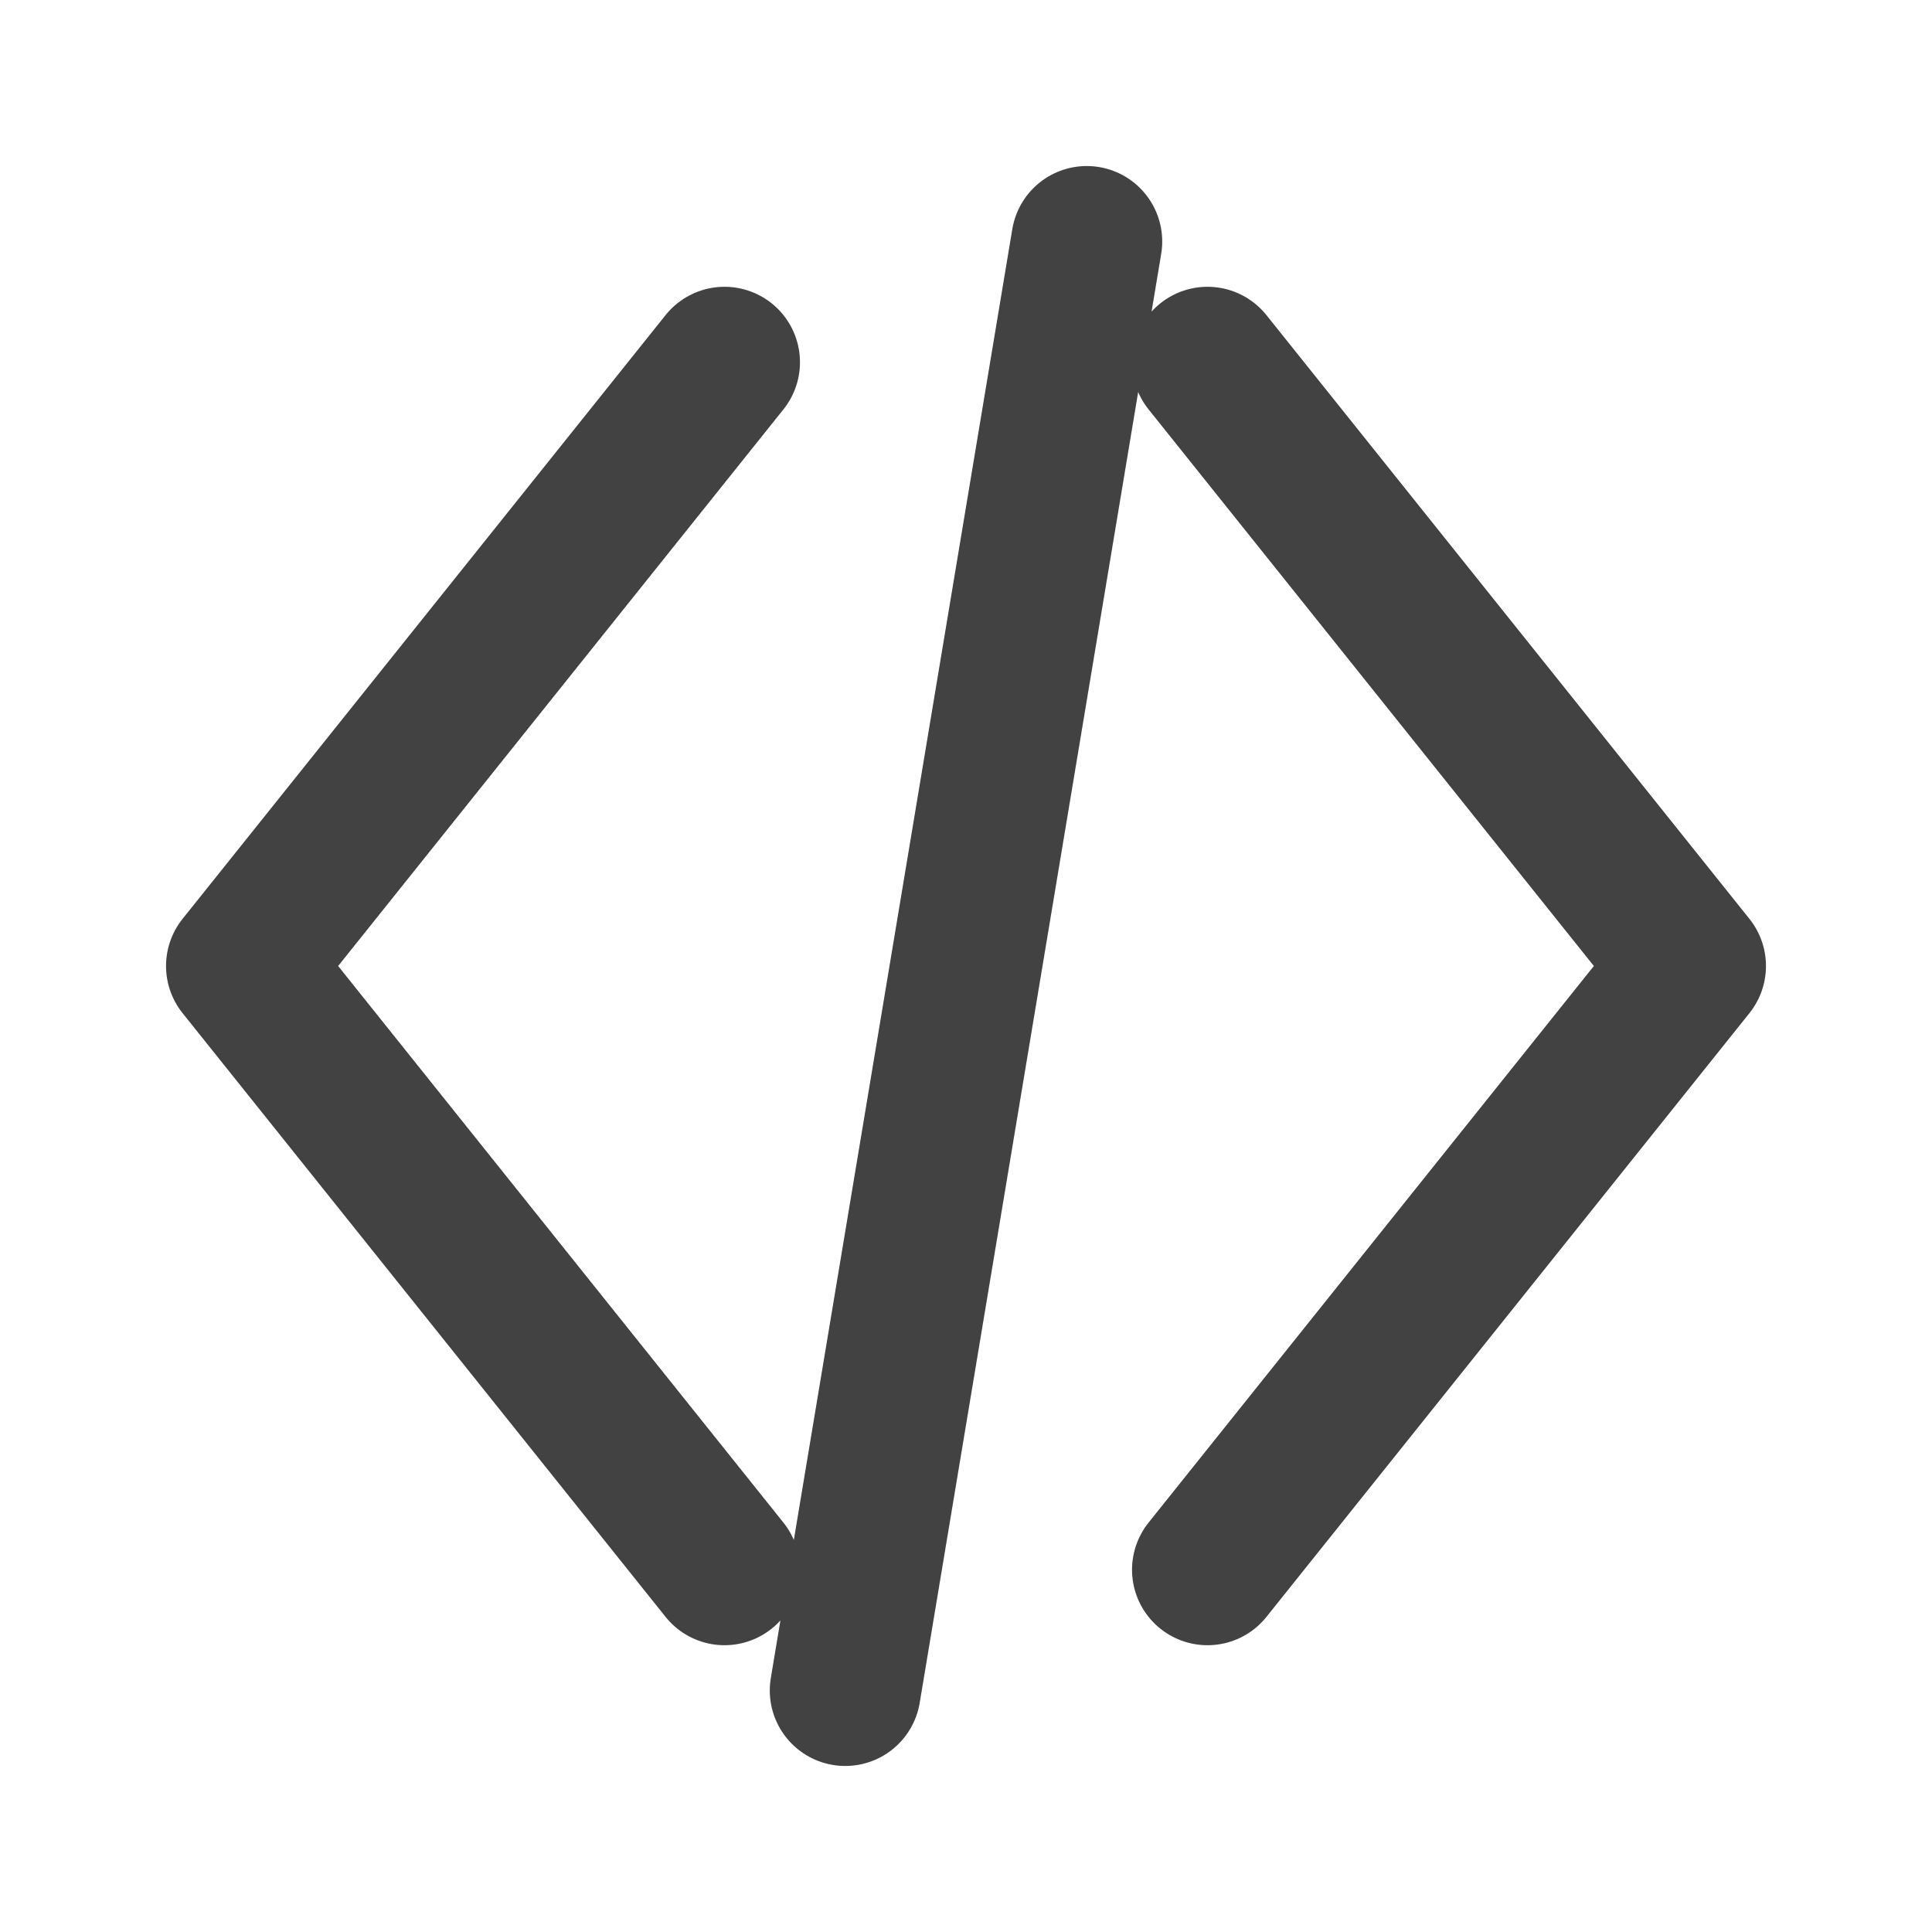
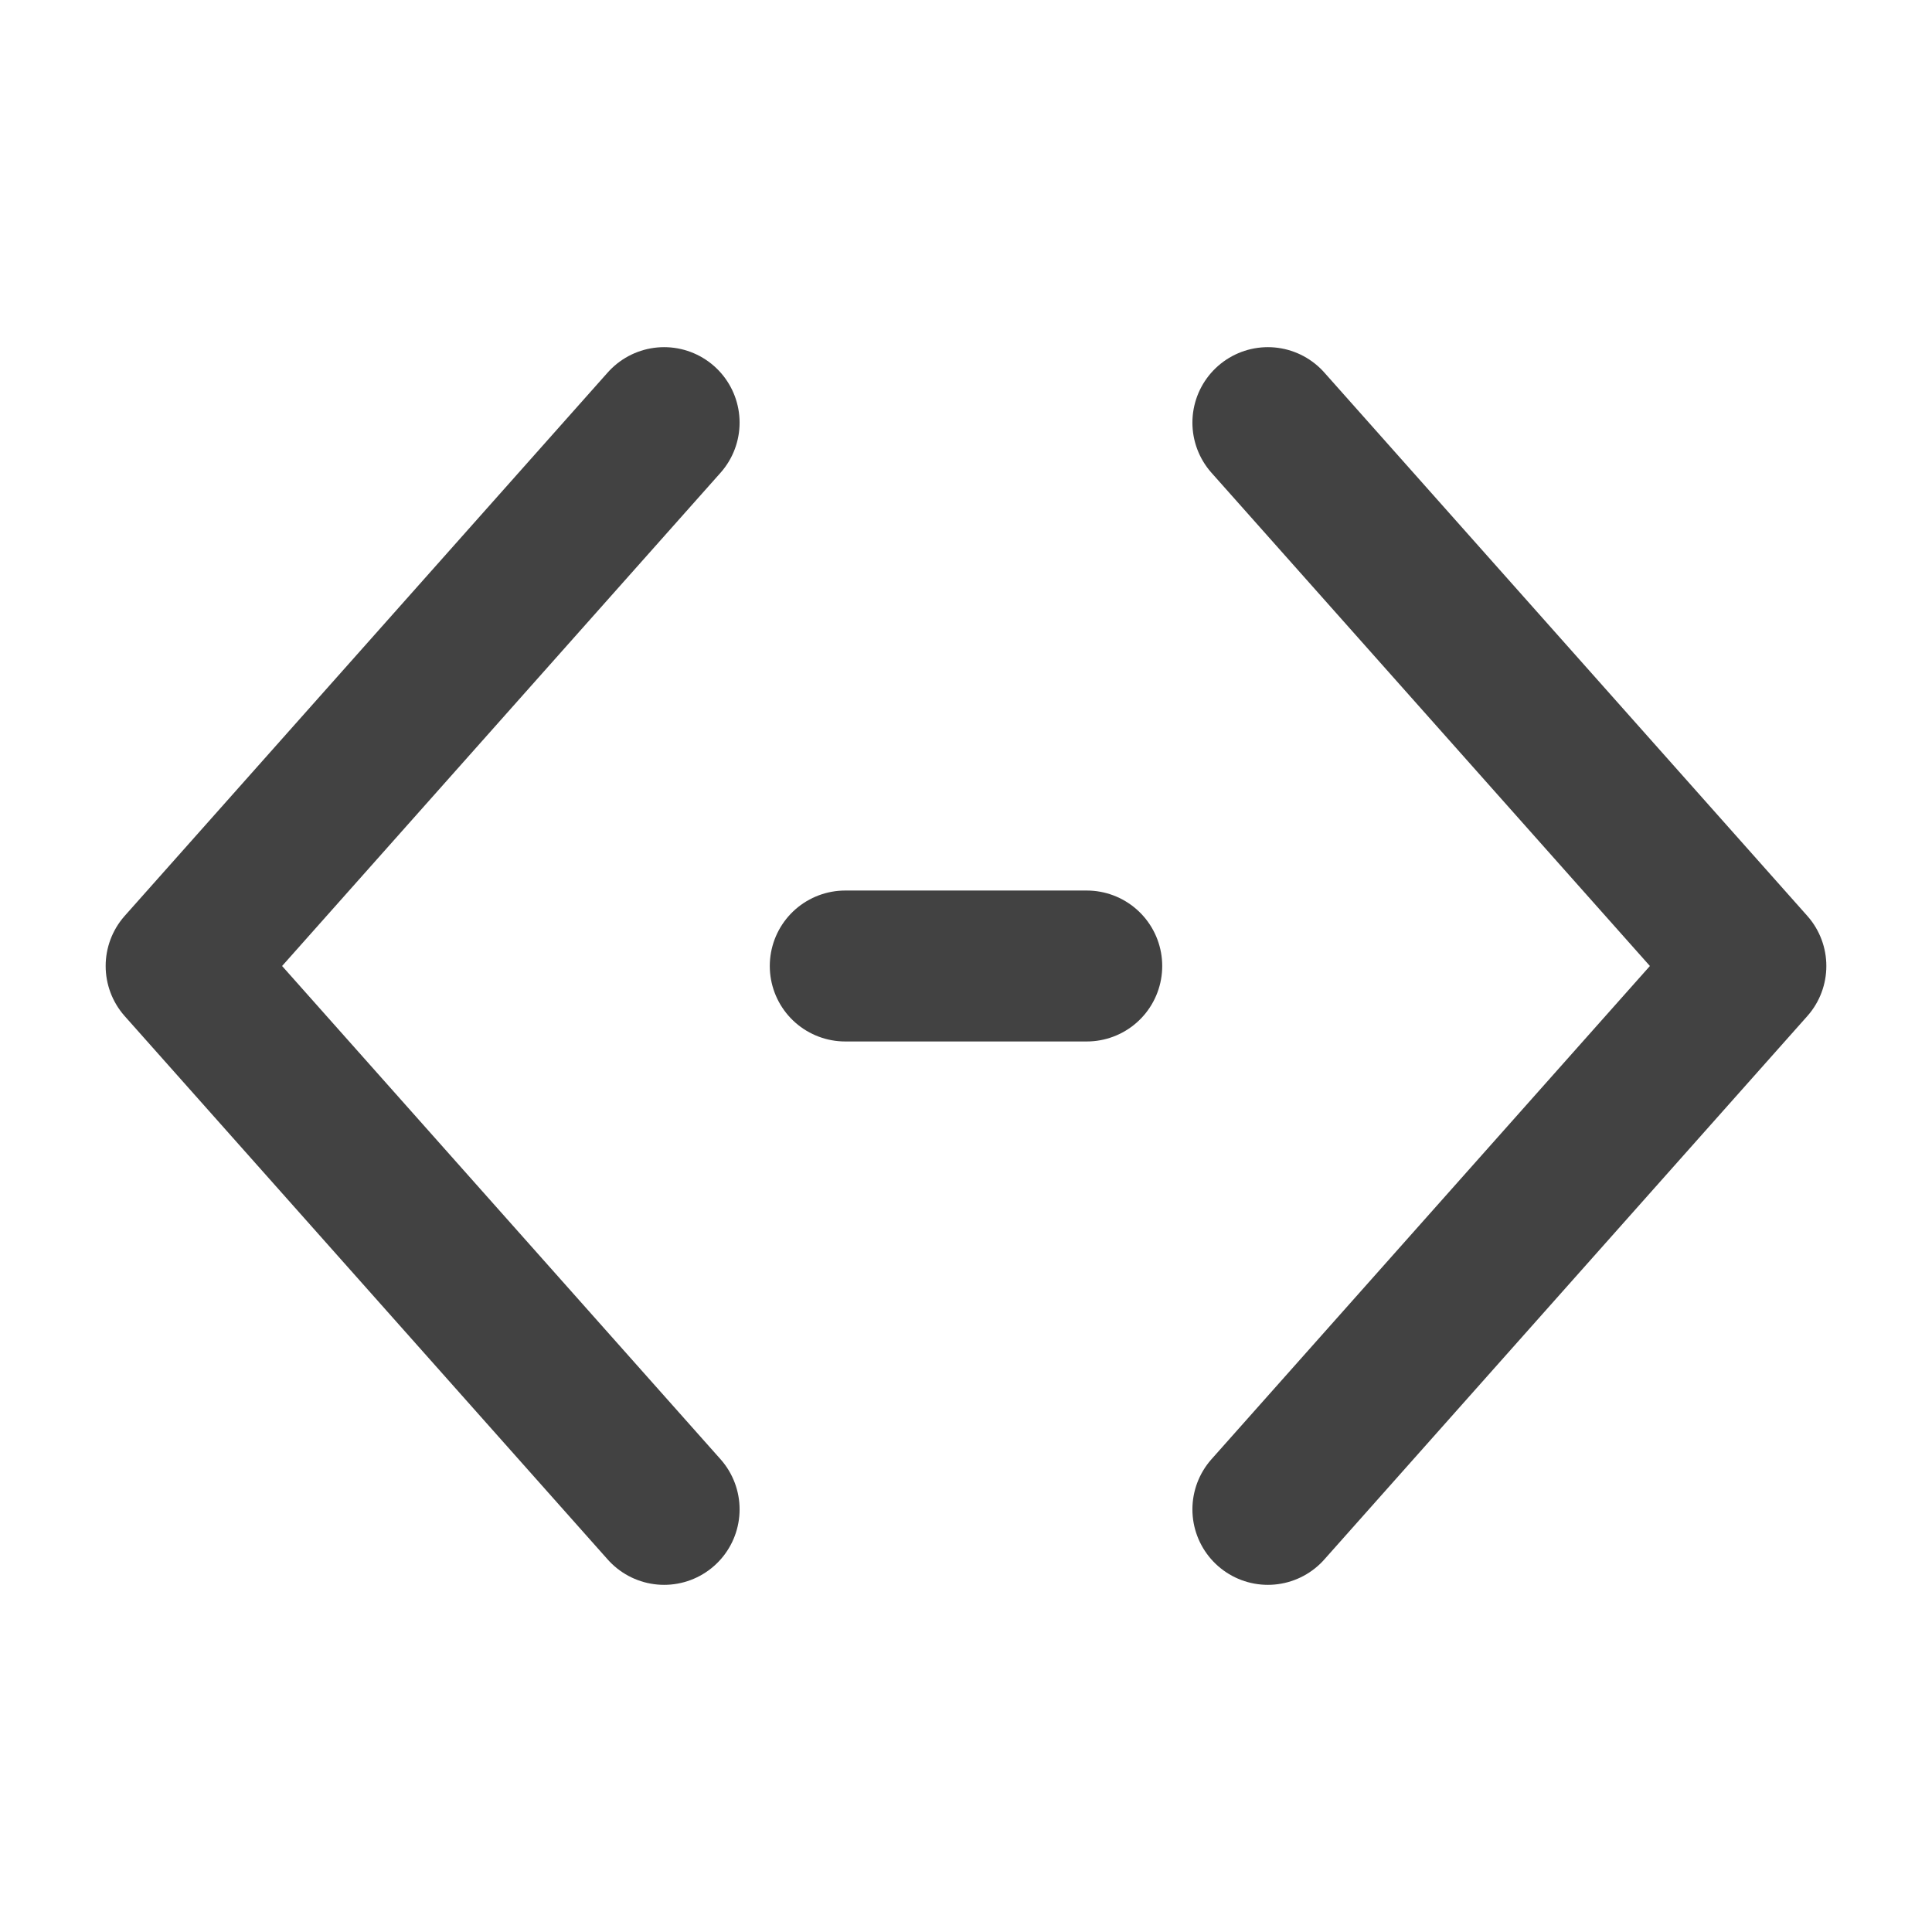
- <svg xmlns="http://www.w3.org/2000/svg" width="16" height="16" viewBox="0 0 16 16" fill="none" role="img" aria-label="onapi / socket_method tree icon">
-   <g transform="translate(0 0) scale(1.0)" style="color:#424242" fill="none" stroke="currentColor" stroke-width="1.25" stroke-linecap="round" stroke-linejoin="round">
-     <path d="m6 3-4 5 4 5m4-10 4 5-4 5M9 2 7 14" />
+ <svg xmlns="http://www.w3.org/2000/svg" style="color:#424242" width="16" height="16" viewBox="0 0 16 16" fill="none" role="img" aria-label="Socket Method">
+   <g stroke="currentColor" stroke-width="1.25" stroke-linecap="round" stroke-linejoin="round">
+     <path d="m5.5 3.5-4 4.5 4 4.5m5-9 4 4.5-4 4.5M7 8h2" />
  </g>
</svg>
